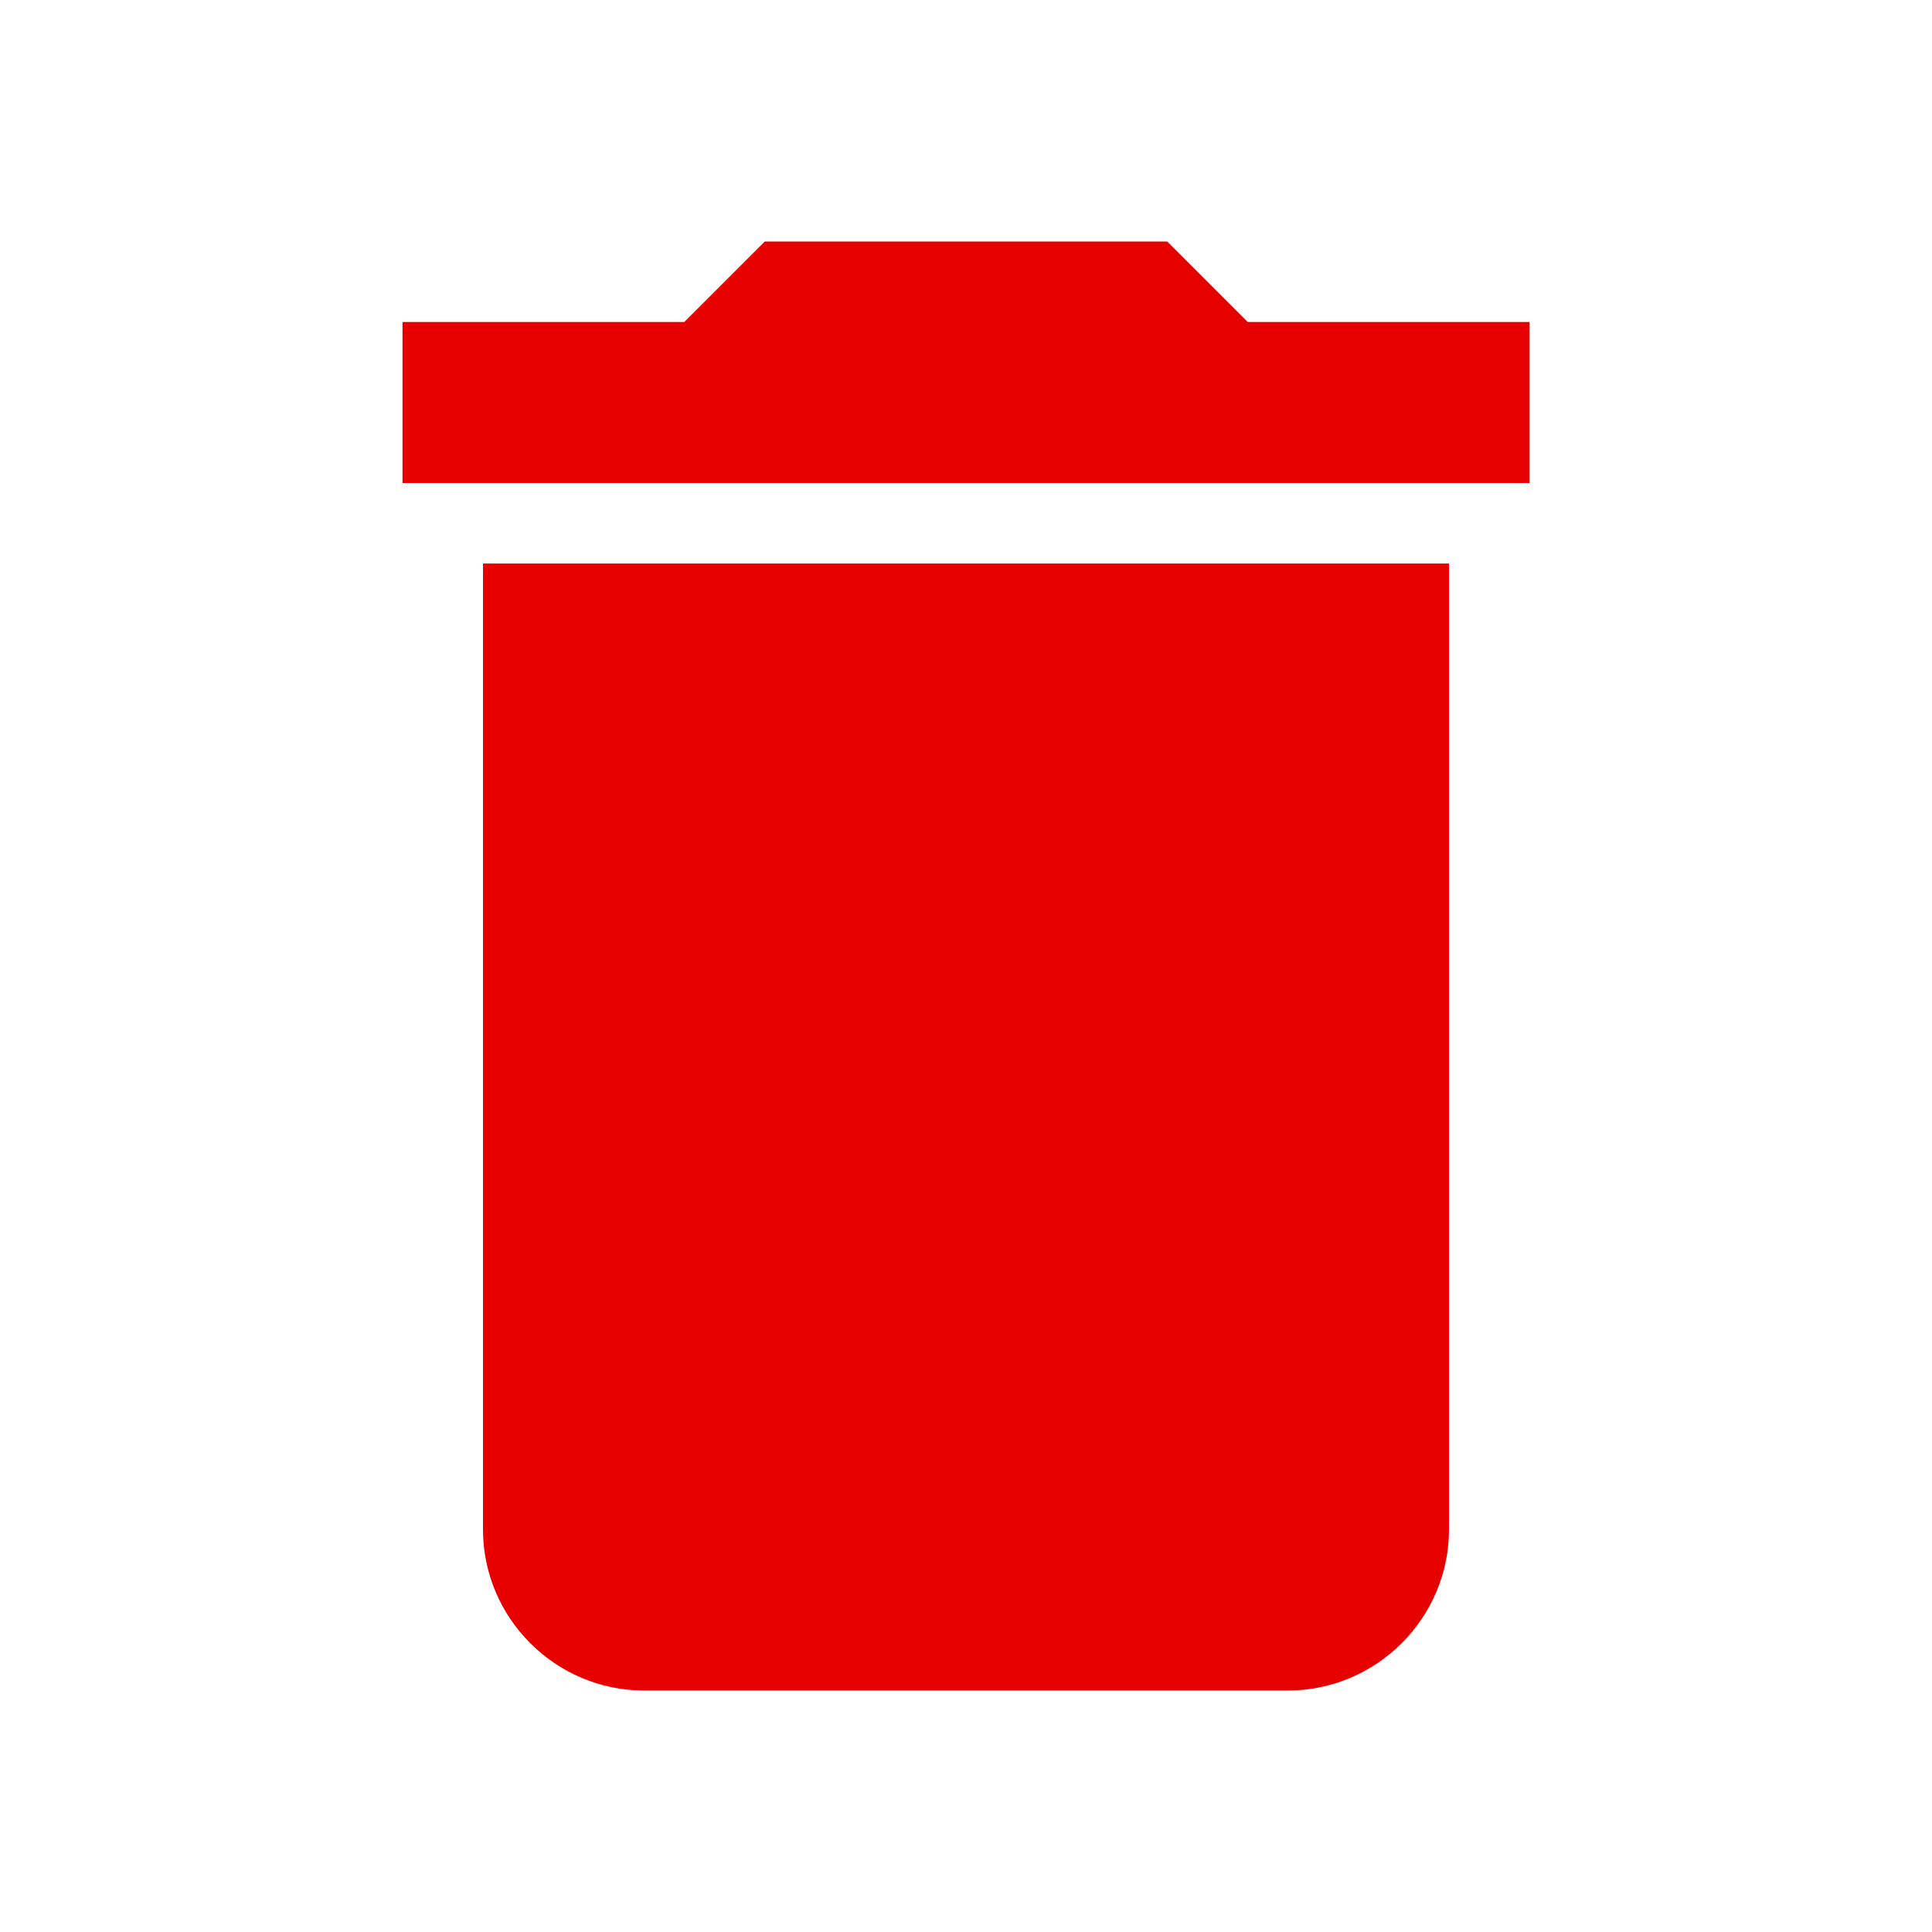
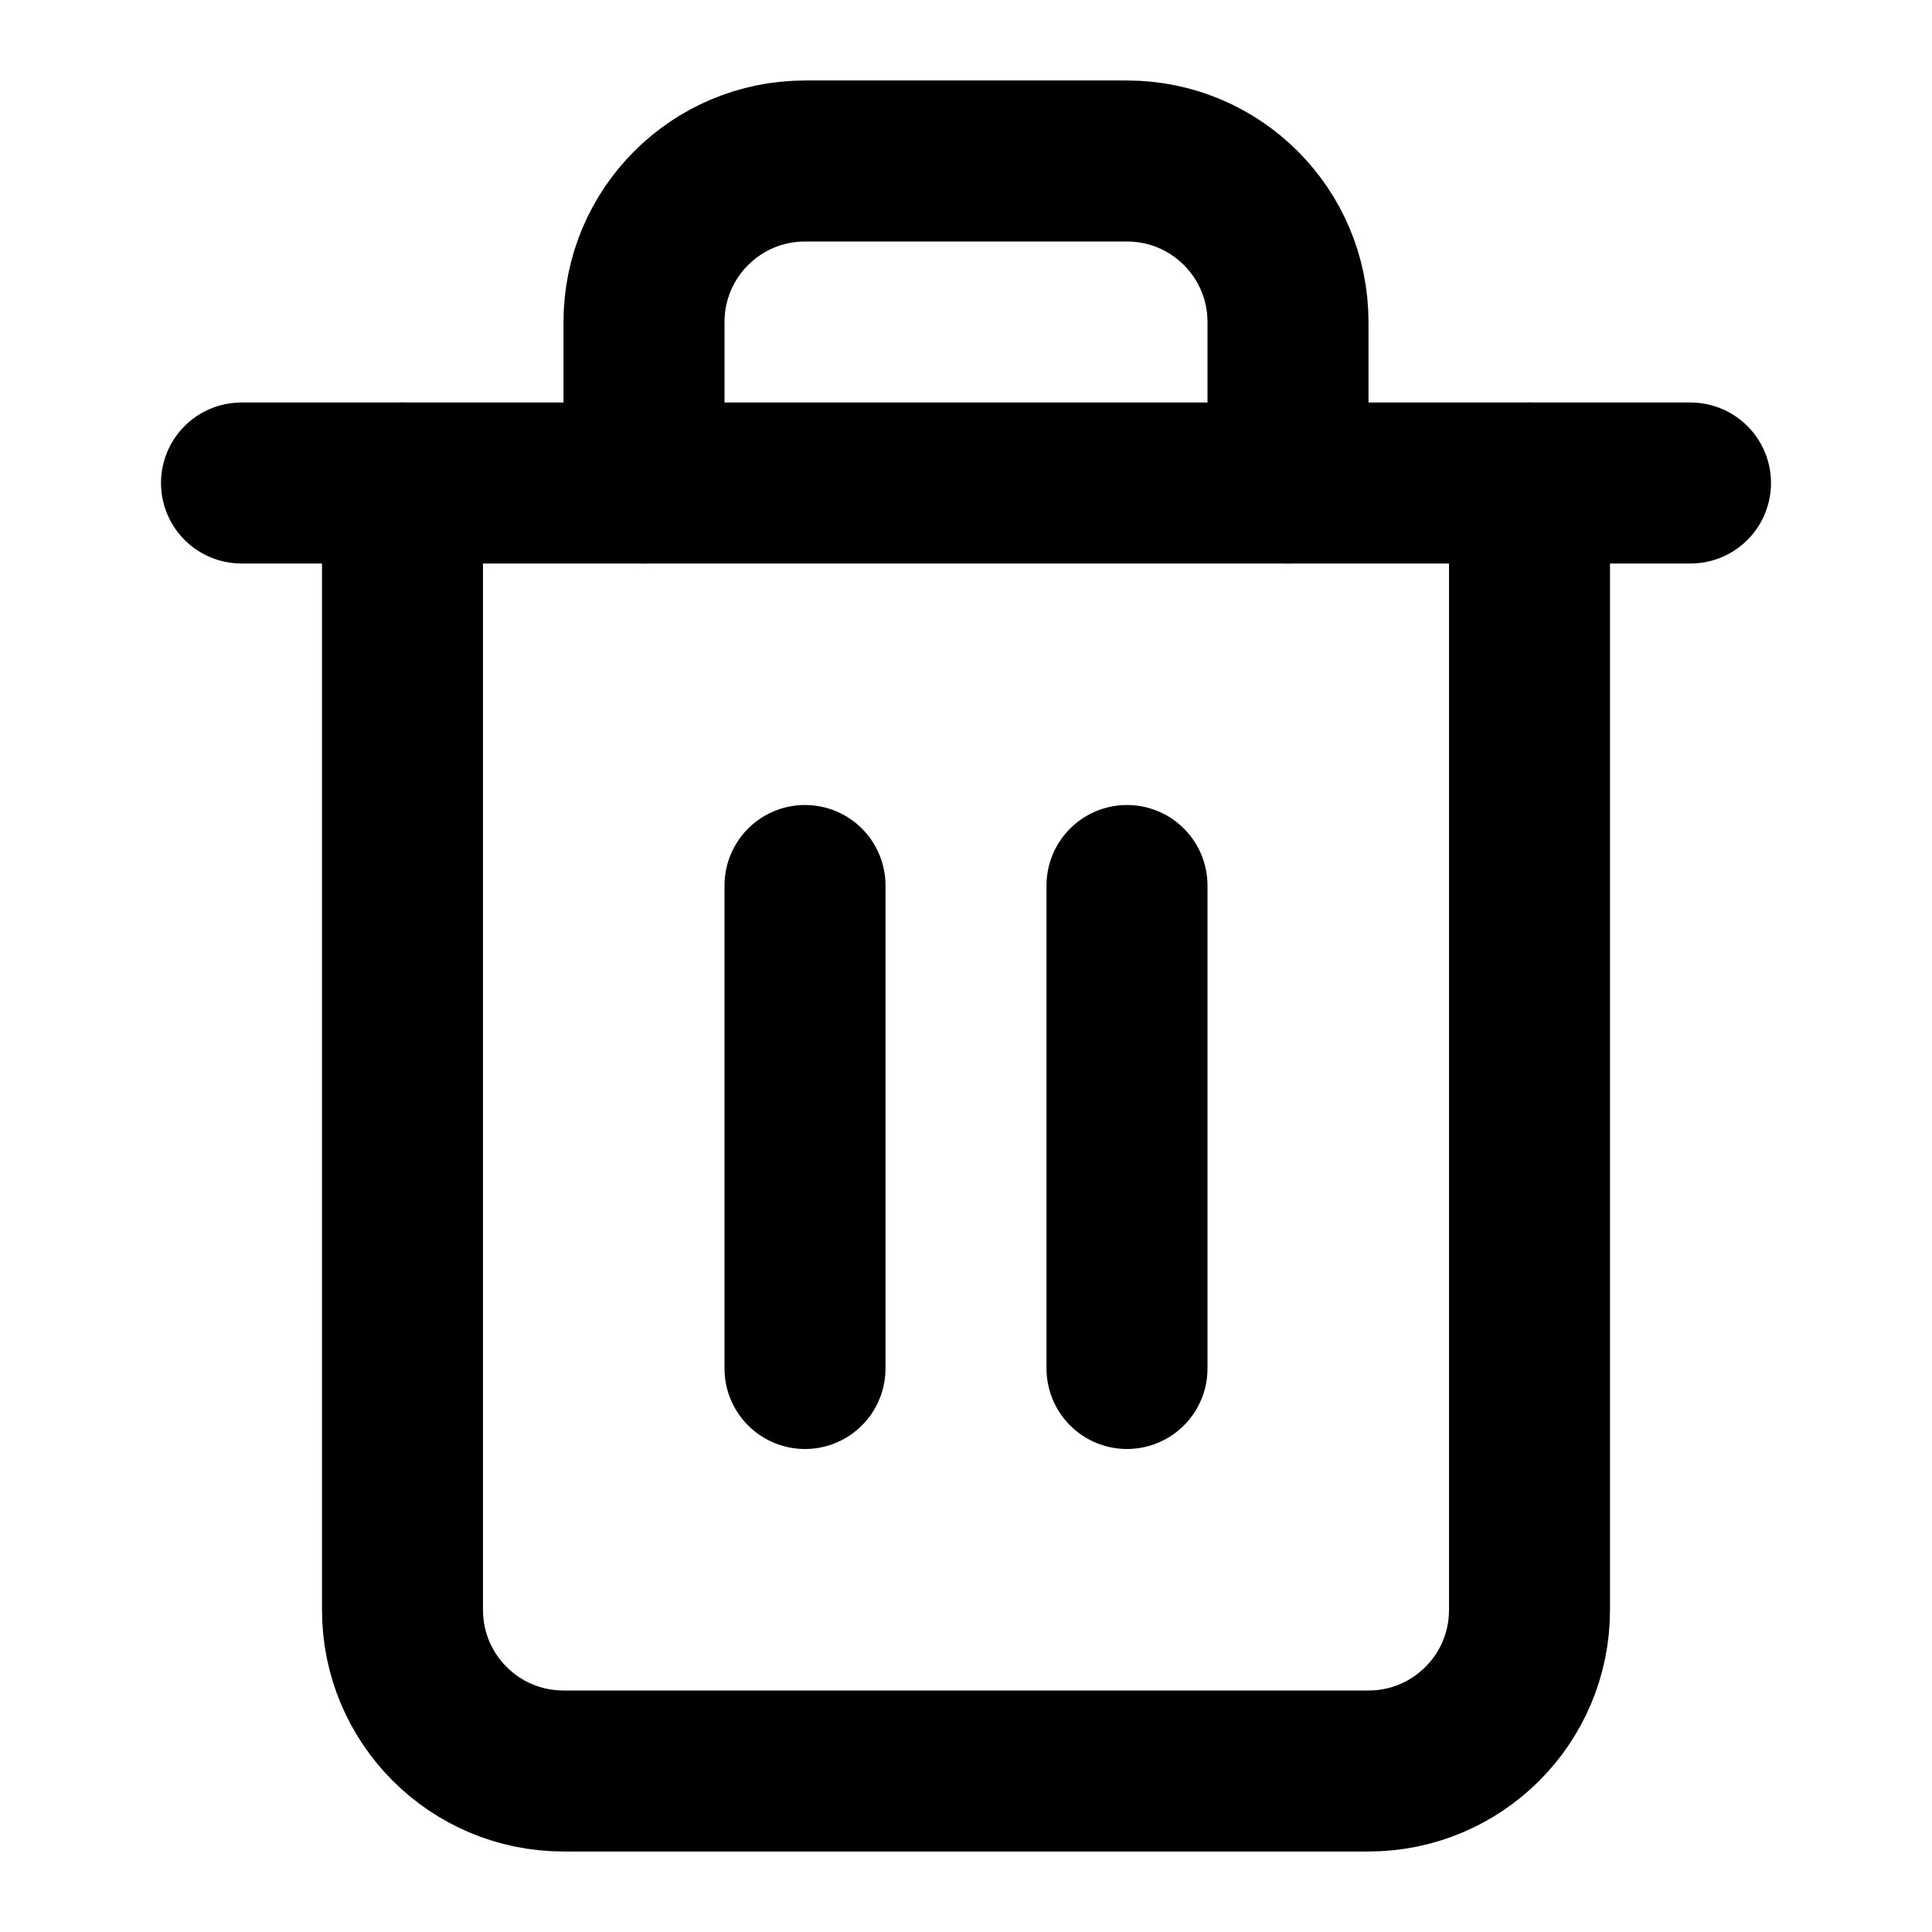
- <svg xmlns="http://www.w3.org/2000/svg" width="24" height="24" viewBox="0 0 24 24" fill="none">
-   <path d="M6 19c0 1.1.9 2 2 2h8c1.1 0 2-.9 2-2V7H6v12zM19 4h-3.5l-1-1h-5l-1 1H5v2h14V4z" fill="#E70000" />
+ <svg xmlns="http://www.w3.org/2000/svg" width="24" height="24" viewBox="0 0 24 24" fill="none" stroke="currentColor" stroke-width="2" stroke-linecap="round" stroke-linejoin="round">
+   <polyline points="3 6 5 6 21 6" />
+   <path d="M19 6v14a2 2 0 0 1-2 2H7a2 2 0 0 1-2-2V6m3 0V4a2 2 0 0 1 2-2h4a2 2 0 0 1 2 2v2" />
+   <line x1="10" y1="11" x2="10" y2="17" />
+   <line x1="14" y1="11" x2="14" y2="17" />
</svg>
